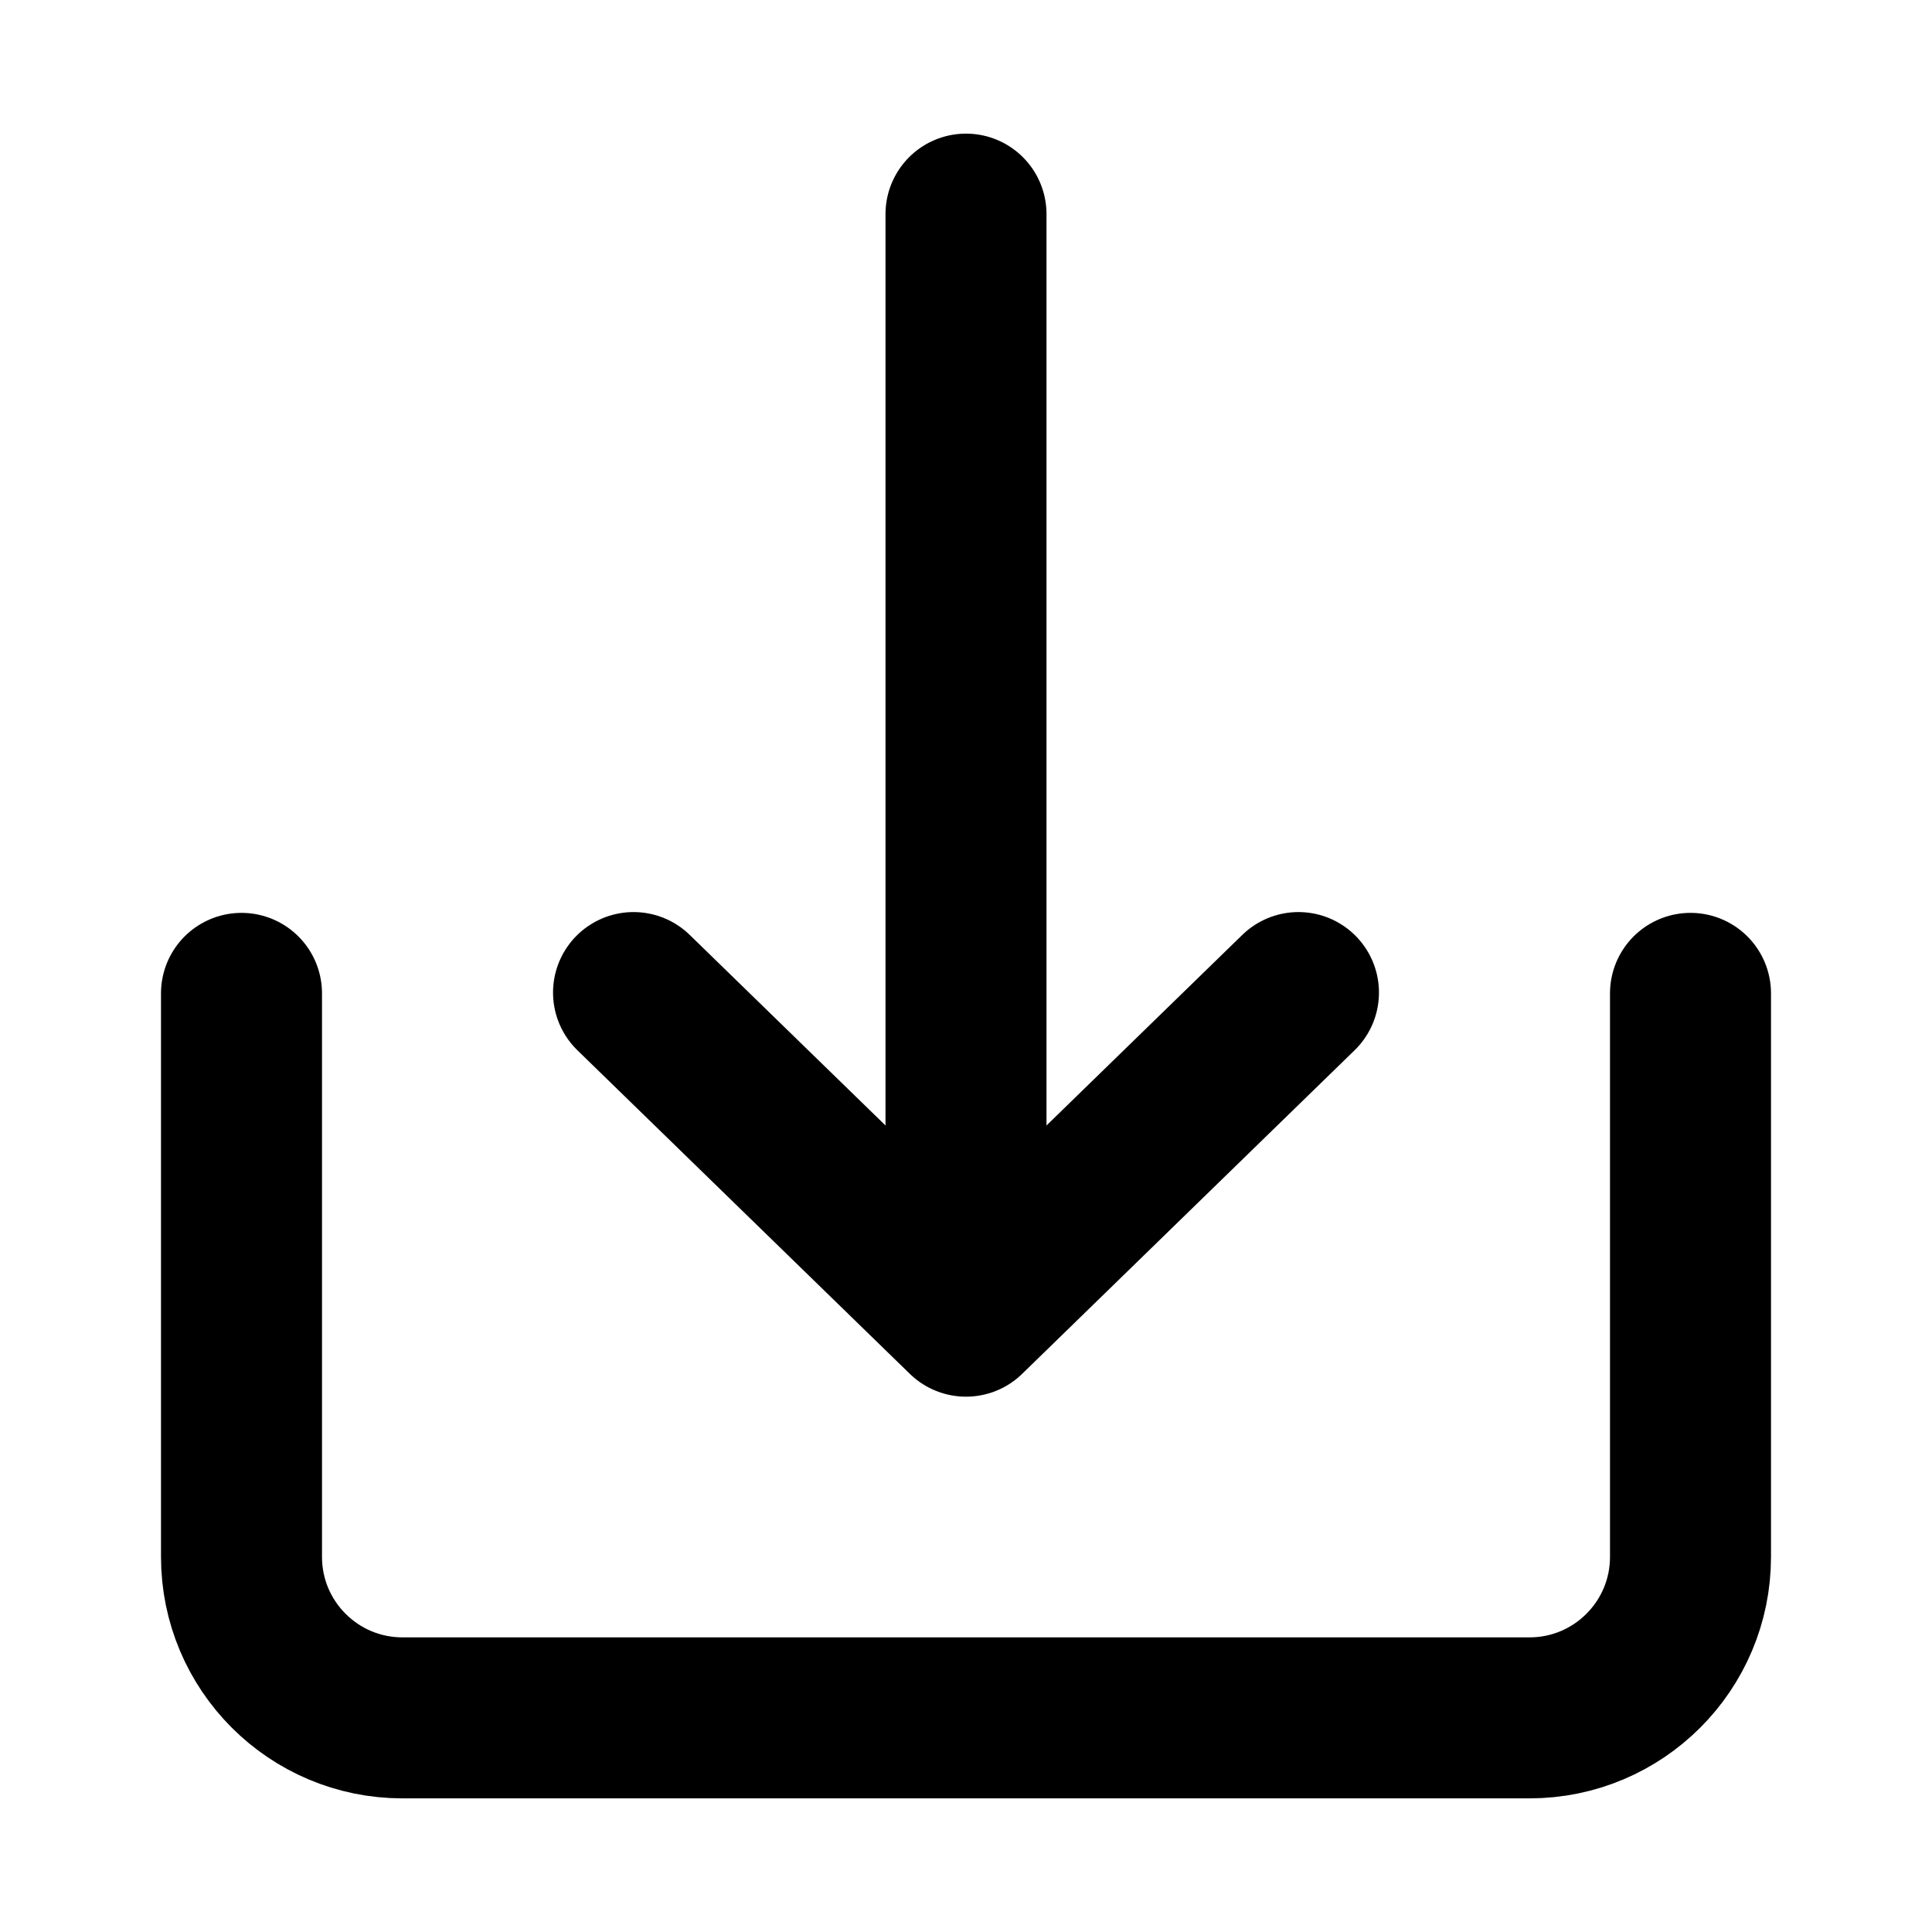
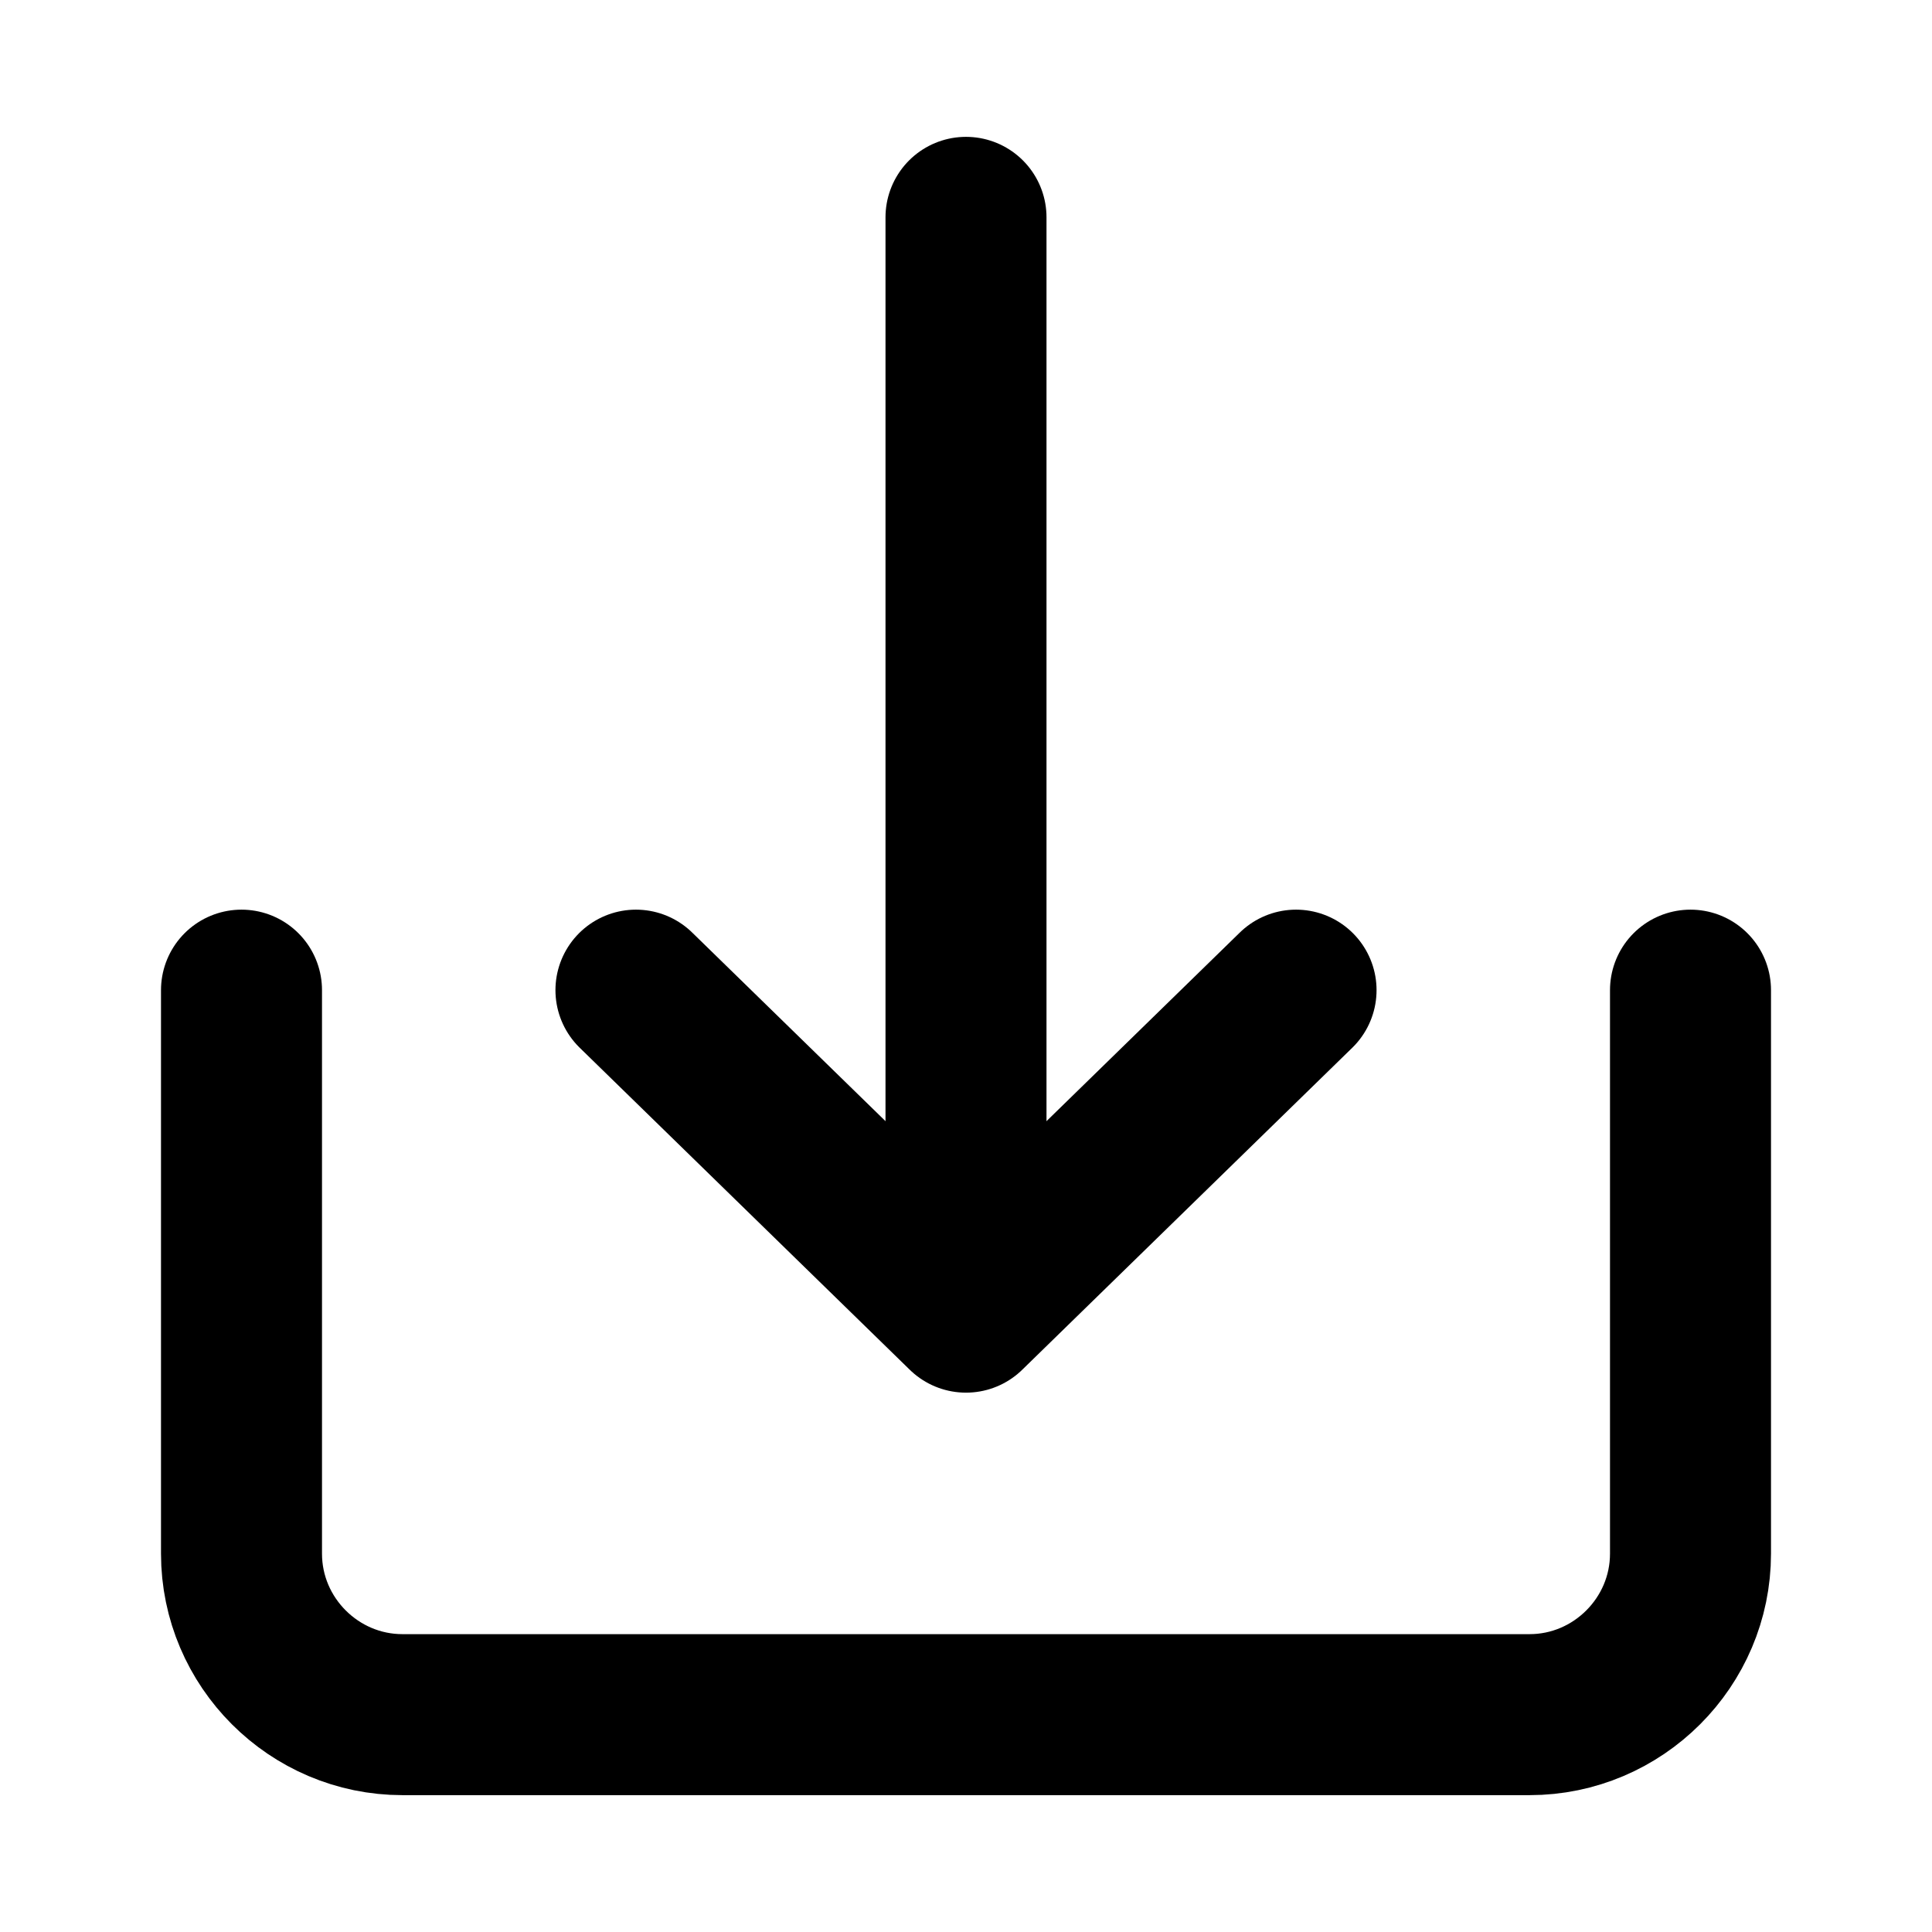
- <svg xmlns="http://www.w3.org/2000/svg" width="24" height="24" viewBox="0 0 24 24">
+ <svg xmlns="http://www.w3.org/2000/svg" version="1.1" x="0px" y="0px" viewBox="0 0 24 24" enable-background="new 0 0 24 24" xml:space="preserve">
+   <g id="_x2D_Guides">
+     <g id="_x31_1pt" display="none">
+ 	</g>
+     <g id="_x31_4pt" display="none">
+ 	</g>
+     <g id="_x31_6pt">
+ 	</g>
+     <g id="_x31_8pt">
+ 	</g>
+     <g id="_x32_2pt">
+ 	</g>
+     <g id="Center">
+ 	</g>
+   </g>
+   <g id="_x2D_-Templates" display="none">
+ </g>
  <g id="Complete">
+     <g id="F-File">
+       <g id="Remove">
+ 		</g>
+       <g id="Add">
+ 		</g>
+       <g id="Text">
+ 		</g>
+     </g>
+     <g id="F-Chevron">
+ 	</g>
+     <g id="F-Push">
+       <g id="Left_1_">
+ 		</g>
+       <g id="Right_1_">
+ 		</g>
+       <g id="Down_4_">
+ 		</g>
+       <g id="Up_1_">
+ 		</g>
+     </g>
+     <g id="Code">
+ 	</g>
+     <g id="Triangle_1_">
+ 	</g>
+     <g id="Circle">
+ 	</g>
+     <g id="Clock">
+ 	</g>
+     <g id="Disc">
+ 	</g>
+     <g id="DashedRectangle">
+ 	</g>
+     <g id="Lapse">
+ 	</g>
+     <g id="Square">
+ 	</g>
+     <g id="F-More">
+ 	</g>
+     <g id="more-horizontal">
+ 	</g>
+     <g id="alert-square">
+ 	</g>
+     <g id="alert-triangle">
+ 	</g>
+     <g id="alert-circle">
+ 	</g>
+     <g id="info-square">
+ 	</g>
+     <g id="info-circle">
+ 	</g>
+     <g id="x-circle">
+ 	</g>
+     <g id="x-square">
+ 	</g>
+     <g id="add-square">
+ 	</g>
+     <g id="add-circle">
+ 	</g>
+     <g id="remove-square">
+ 	</g>
+     <g id="remove-circle">
+ 	</g>
+     <g id="arrow-down-right">
+ 	</g>
+     <g id="arrow-down-left">
+ 	</g>
+     <g id="arrow-up-left">
+ 	</g>
+     <g id="arrow-up-right">
+ 	</g>
+     <g id="arrow-left">
+ 	</g>
+     <g id="arrow-right">
+ 	</g>
+     <g id="arrow-down">
+ 	</g>
+     <g id="arrow-up">
+ 	</g>
+     <g id="search">
+ 	</g>
+     <g id="zoom-in">
+ 	</g>
+     <g id="zoom-out">
+ 	</g>
+     <g id="user">
+ 	</g>
+     <g id="user-add">
+ 	</g>
+     <g id="user-remove">
+ 	</g>
+     <g id="user-x">
+ 	</g>
+     <g id="user-tick">
+ 	</g>
+     <g id="sidebar-bottom">
+ 	</g>
+     <g id="sidebar-top">
+ 	</g>
+     <g id="sidebar-left">
+ 	</g>
+     <g id="sidebar-right">
+ 	</g>
+     <g id="tick">
+ 	</g>
+     <g id="x">
+ 	</g>
+     <g id="add">
+ 	</g>
+     <g id="minus">
+ 	</g>
+     <g id="lock">
+ 	</g>
+     <g id="unlock">
+ 	</g>
+     <g id="mail">
+ 	</g>
+     <g id="mail-read">
+ 	</g>
+     <g id="align-justify">
+ 	</g>
+     <g id="align-center">
+ 	</g>
+     <g id="align-left">
+ 	</g>
+     <g id="align-right">
+ 	</g>
+     <g id="navigation-nw">
+ 	</g>
+     <g id="navigation-ne">
+ 	</g>
+     <g id="navigation">
+ 	</g>
+     <g id="maximize">
+ 	</g>
+     <g id="minimize">
+ 	</g>
+     <g id="signal">
+ 	</g>
+     <g id="volume-mute">
+ 	</g>
+     <g id="volume-down">
+ 	</g>
+     <g id="volume-off">
+ 	</g>
+     <g id="bubble-circle">
+ 	</g>
+     <g id="bubble-square">
+ 	</g>
+     <g id="support">
+ 	</g>
+     <g id="grid">
+ 	</g>
+     <g id="browsers">
+ 	</g>
+     <g id="folder">
+ 	</g>
+     <g id="upload">
+ 	</g>
    <g id="download">
      <g>
-         <path d="M3,12.34v7a2,2,0,0,0,2,2H19a2,2,0,0,0,2-2v-7" fill="none" stroke="#000" stroke-linecap="round" stroke-linejoin="round" stroke-width="2" />
+         <path fill="none" stroke="#000000" stroke-width="2" stroke-linecap="round" stroke-linejoin="round" stroke-miterlimit="10" d="     M3,12.3v7c0,1.1,0.9,2,2,2h14c1.1,0,2-0.9,2-2v-7" />
        <g>
-           <polyline id="Right-2" data-name="Right" points="7.87 12.33 12 16.35 16.13 12.33" fill="none" stroke="#000" stroke-linecap="round" stroke-linejoin="round" stroke-width="2" />
-           <line x1="12" y1="2.66" x2="12" y2="14.25" fill="none" stroke="#000" stroke-linecap="round" stroke-linejoin="round" stroke-width="2" />
+           <polyline id="Right_5_" fill="none" stroke="#000000" stroke-width="2" stroke-linecap="round" stroke-linejoin="round" stroke-miterlimit="10" points="      7.9,12.3 12,16.3 16.1,12.3     " />
+           <line fill="none" stroke="#000000" stroke-width="2" stroke-linecap="round" stroke-linejoin="round" stroke-miterlimit="10" x1="12" y1="2.7" x2="12" y2="14.2" />
        </g>
      </g>
    </g>
  </g>
+   <g id="Active">
+ </g>
+   <g id="Layer_88">
+ </g>
</svg>
